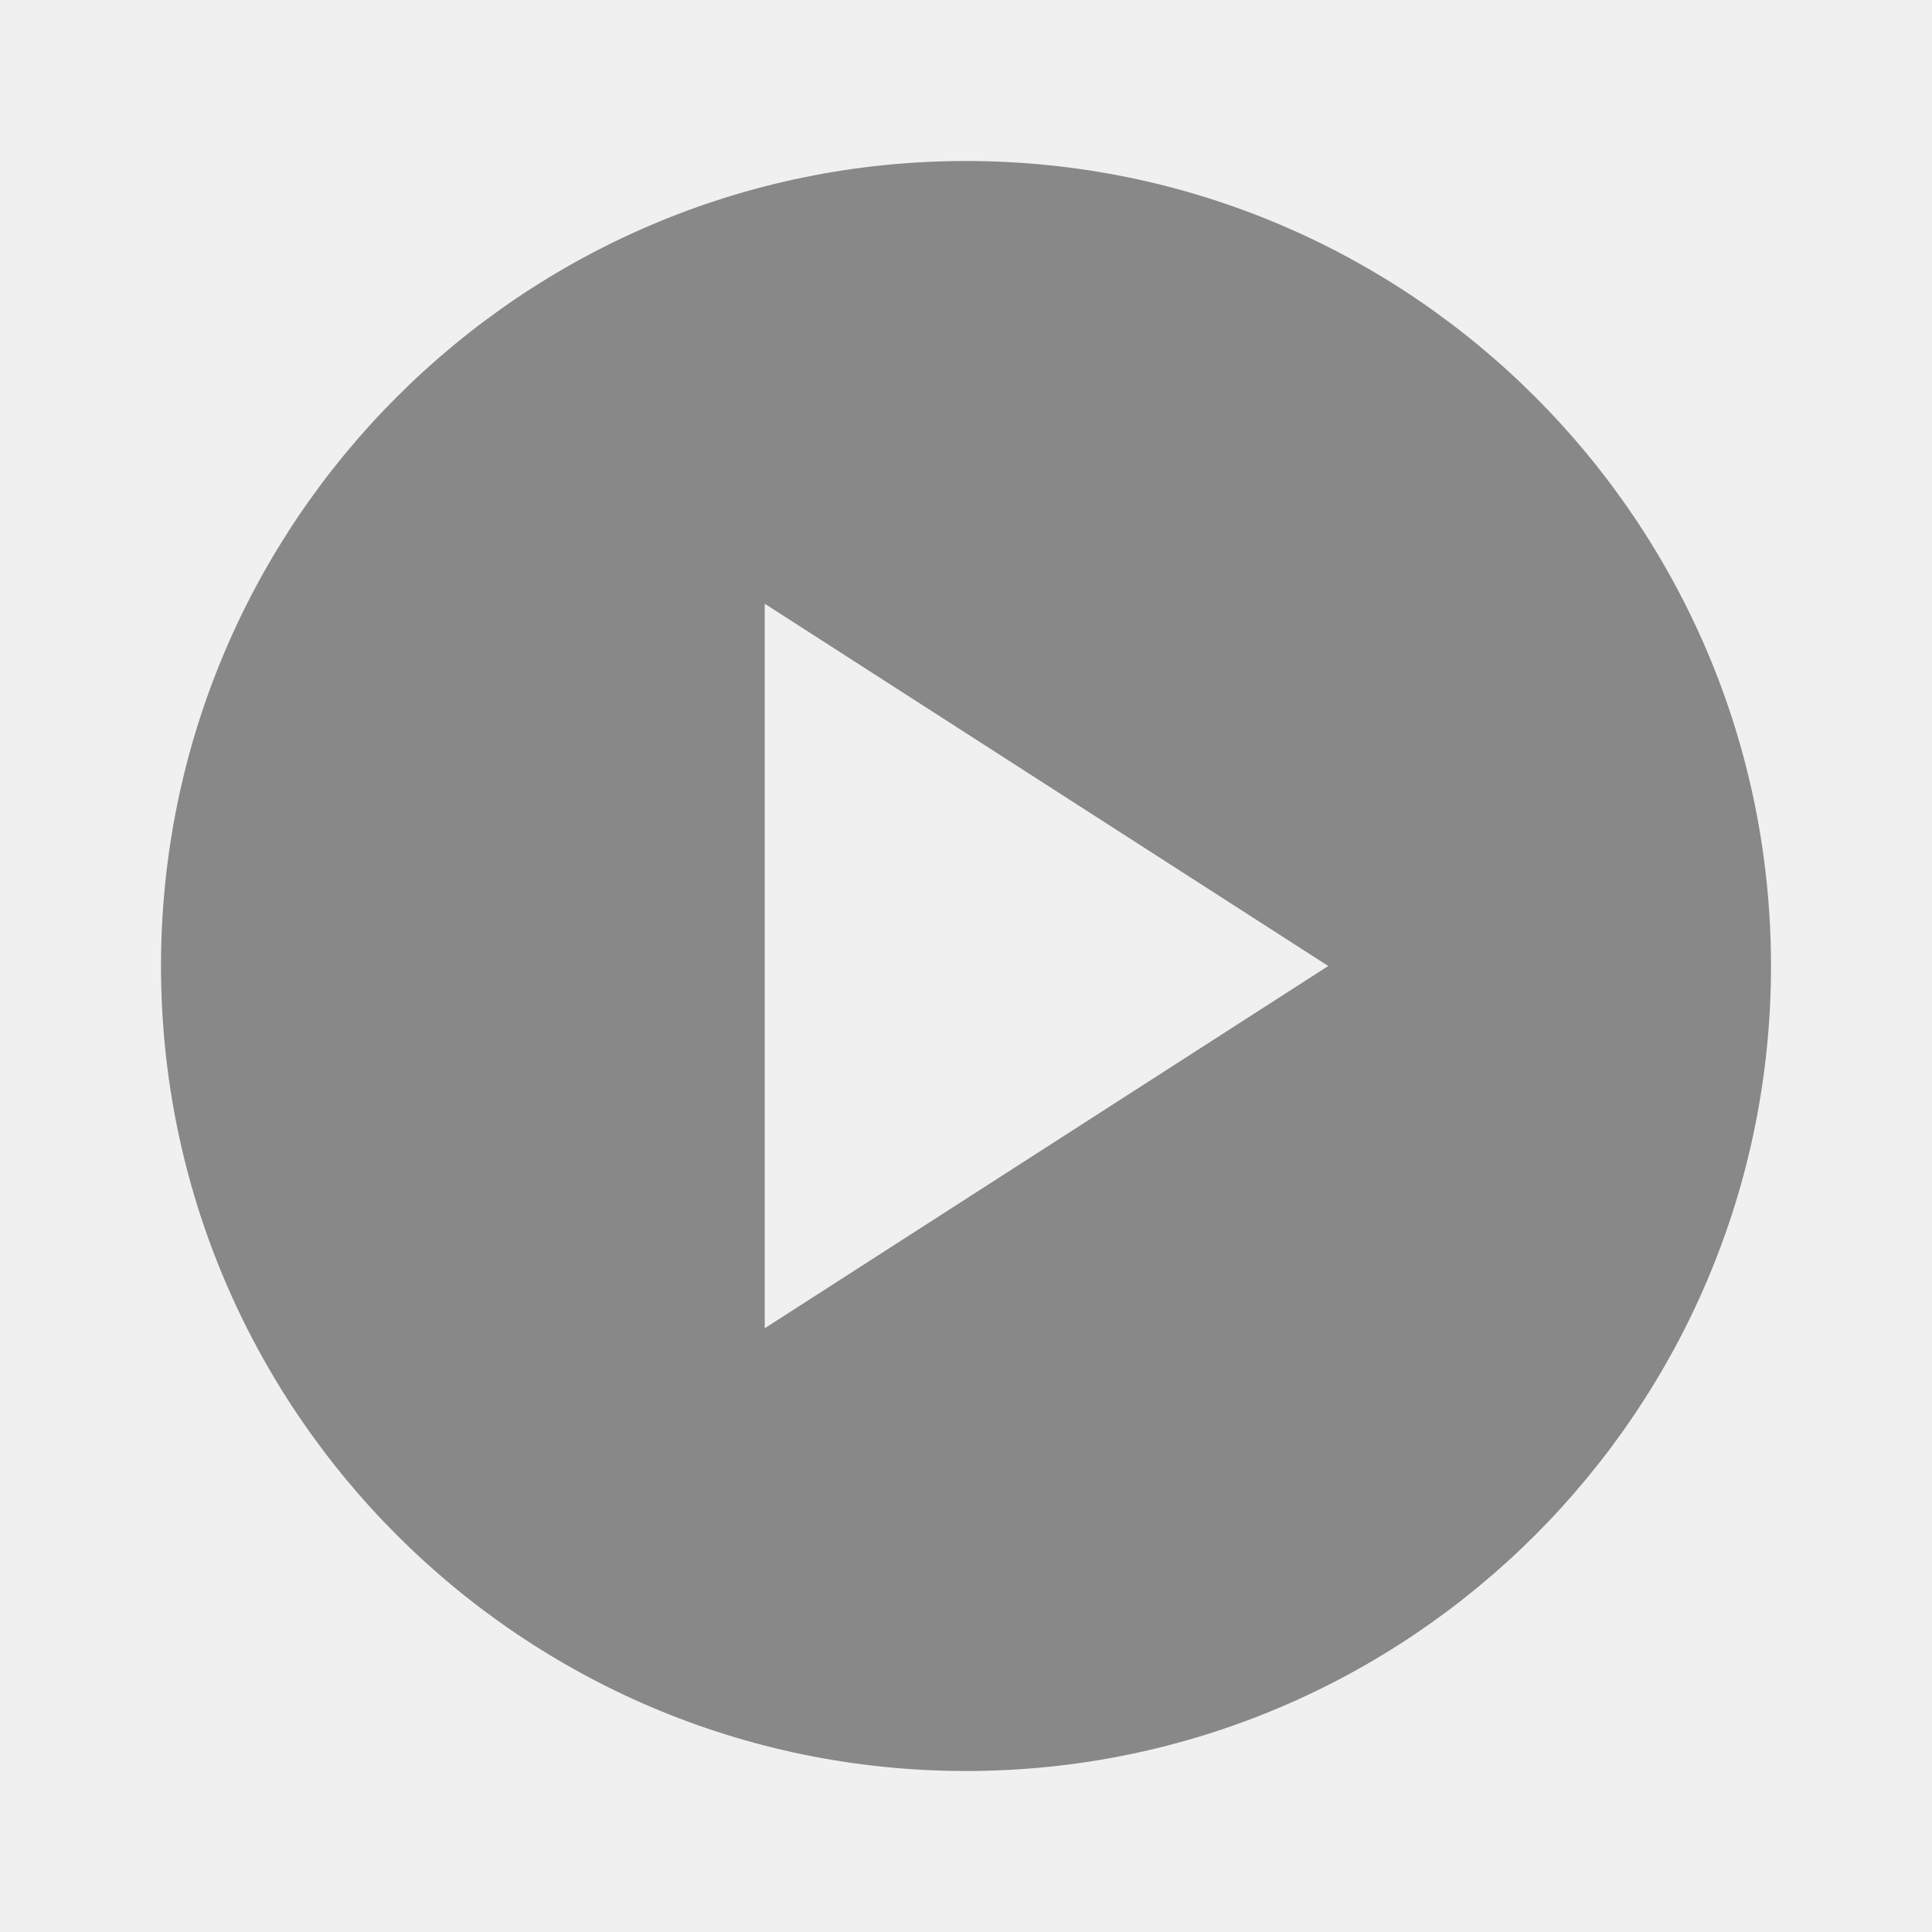
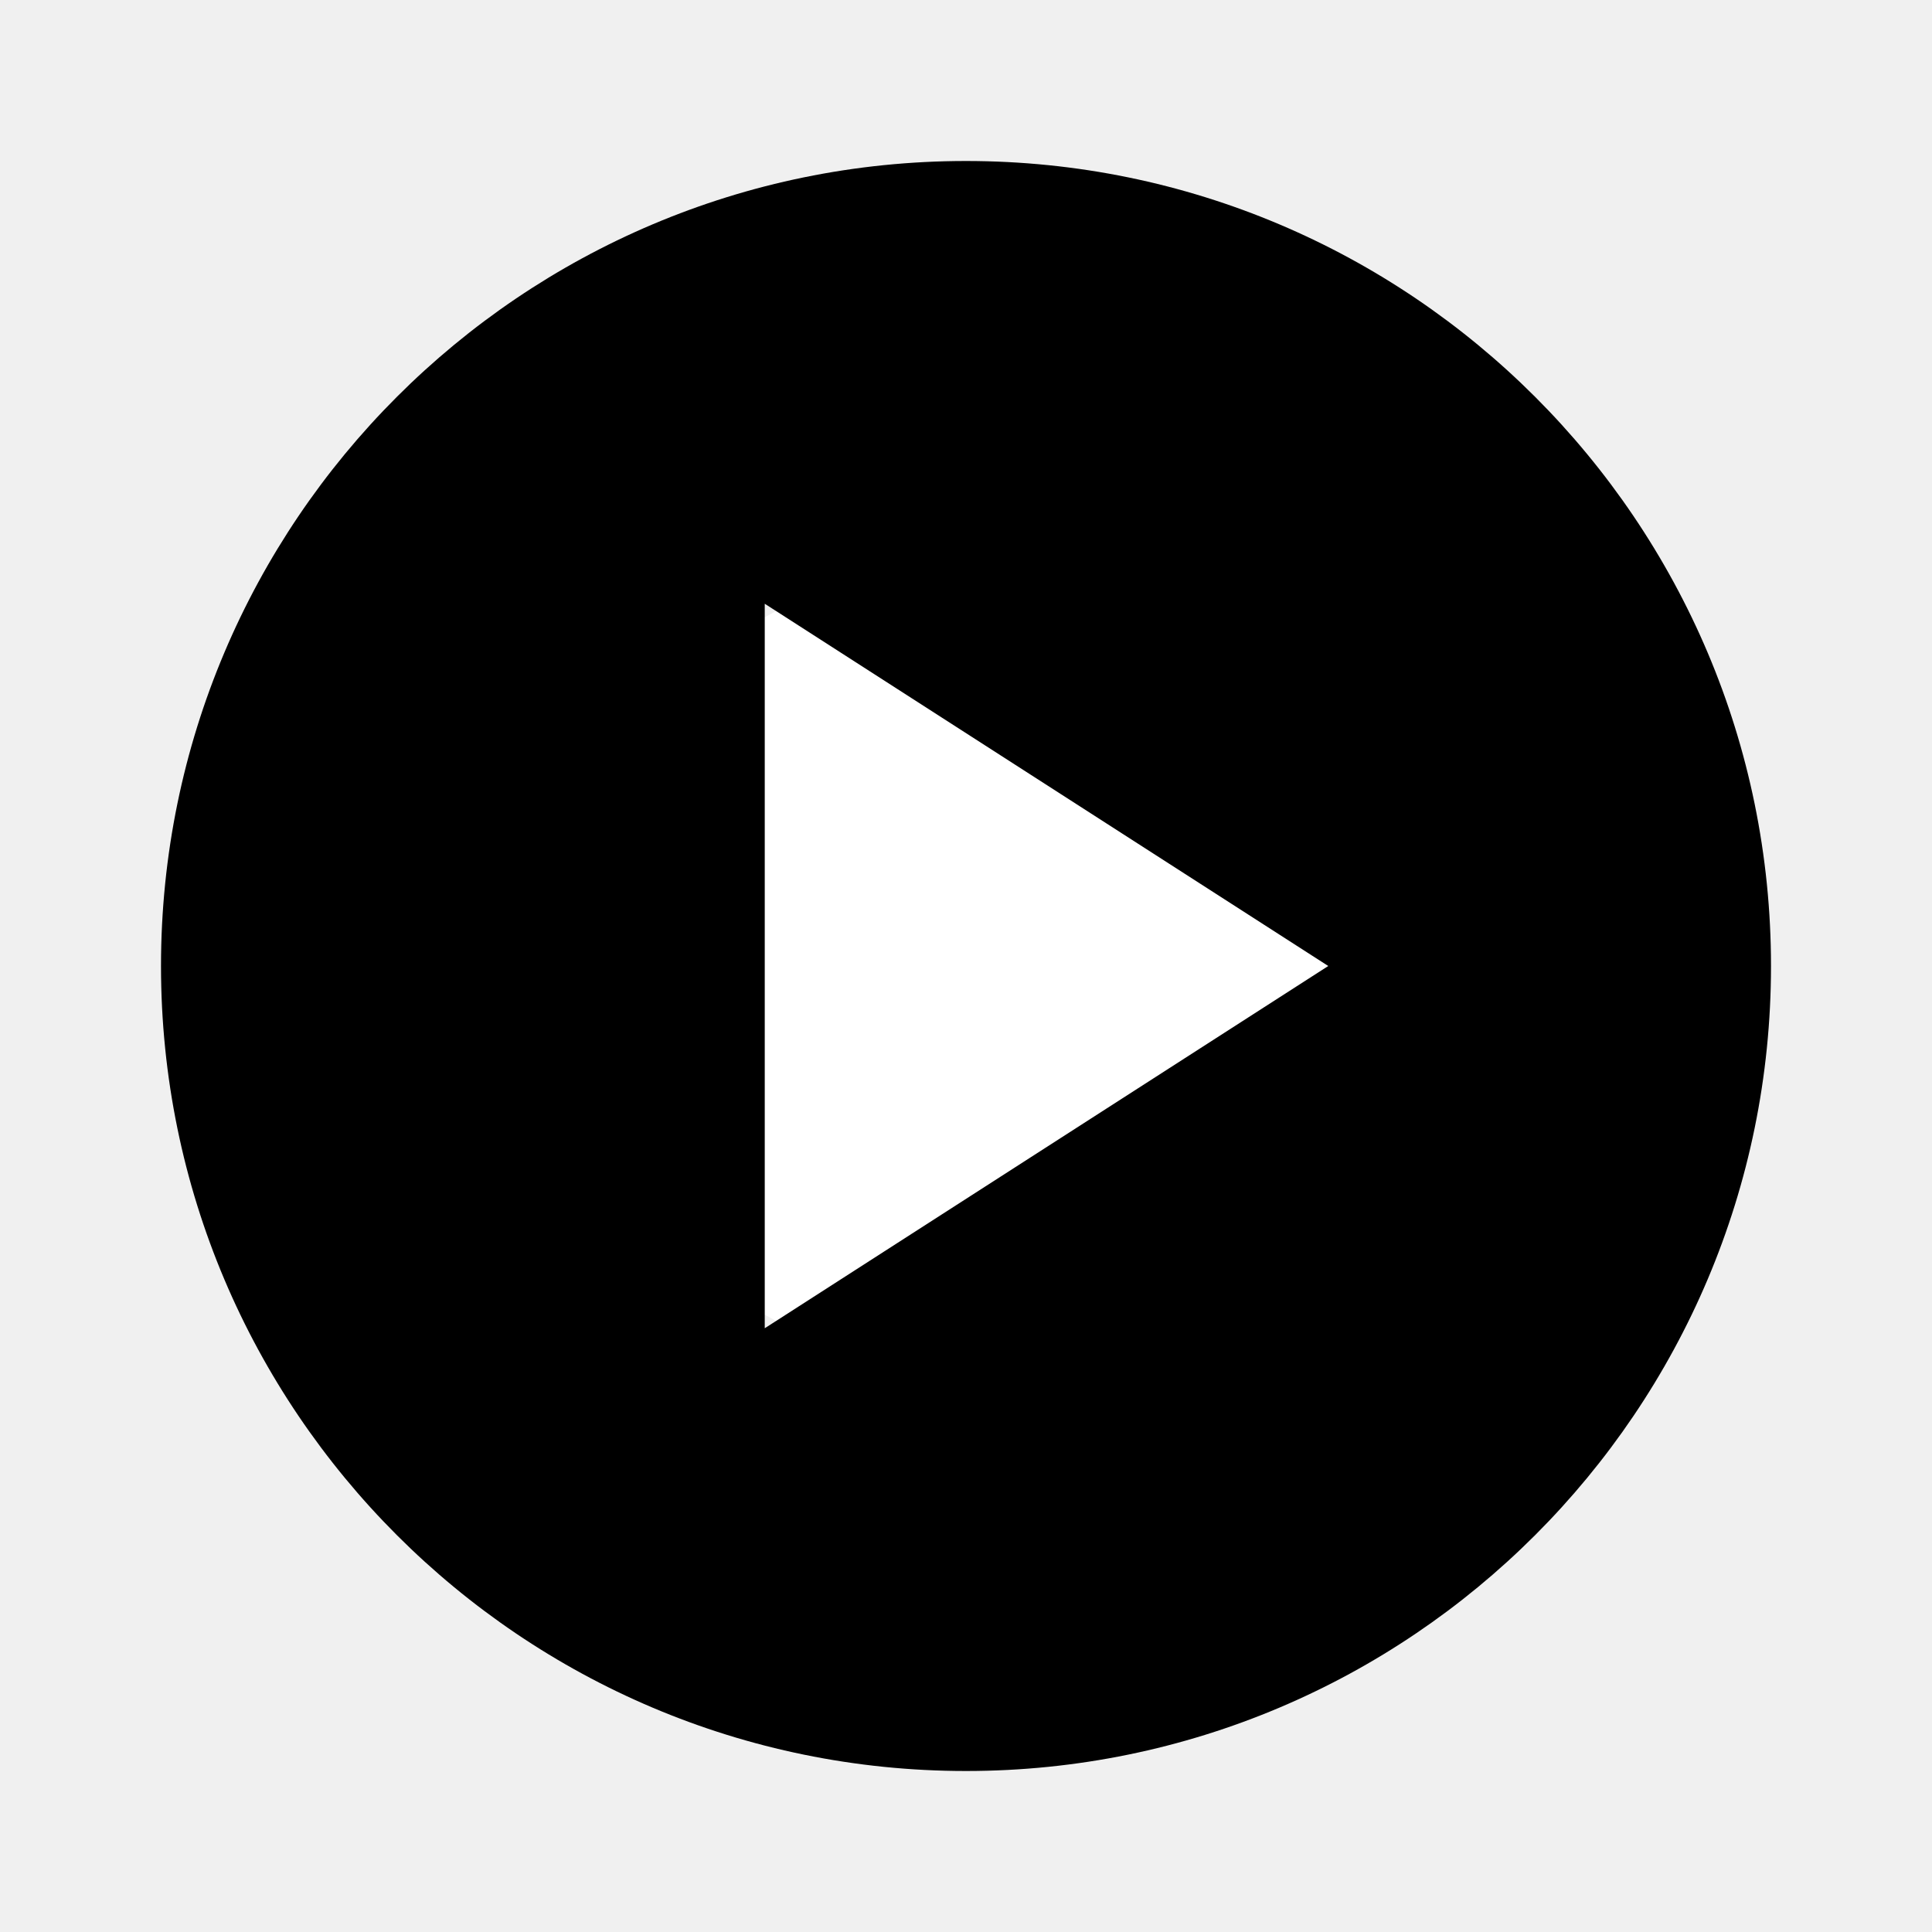
<svg xmlns="http://www.w3.org/2000/svg" width="32" height="32" viewBox="0 0 24 24">
-   <path fill="#888888" d="M12 2C6.48 2 2 6.48 2 12s4.48 10 10 10s10-4.48 10-10S17.52 2 12 2M9.5 16.5v-9l7 4.5z" />
+   <circle cx="12" cy="12" r="5" fill="white" />
+   <path d="M12 2C6.48 2 2 6.48 2 12s4.48 10 10 10s10-4.48 10-10S17.52 2 12 2M9.5 16.5v-9l7 4.5z" />
</svg>
